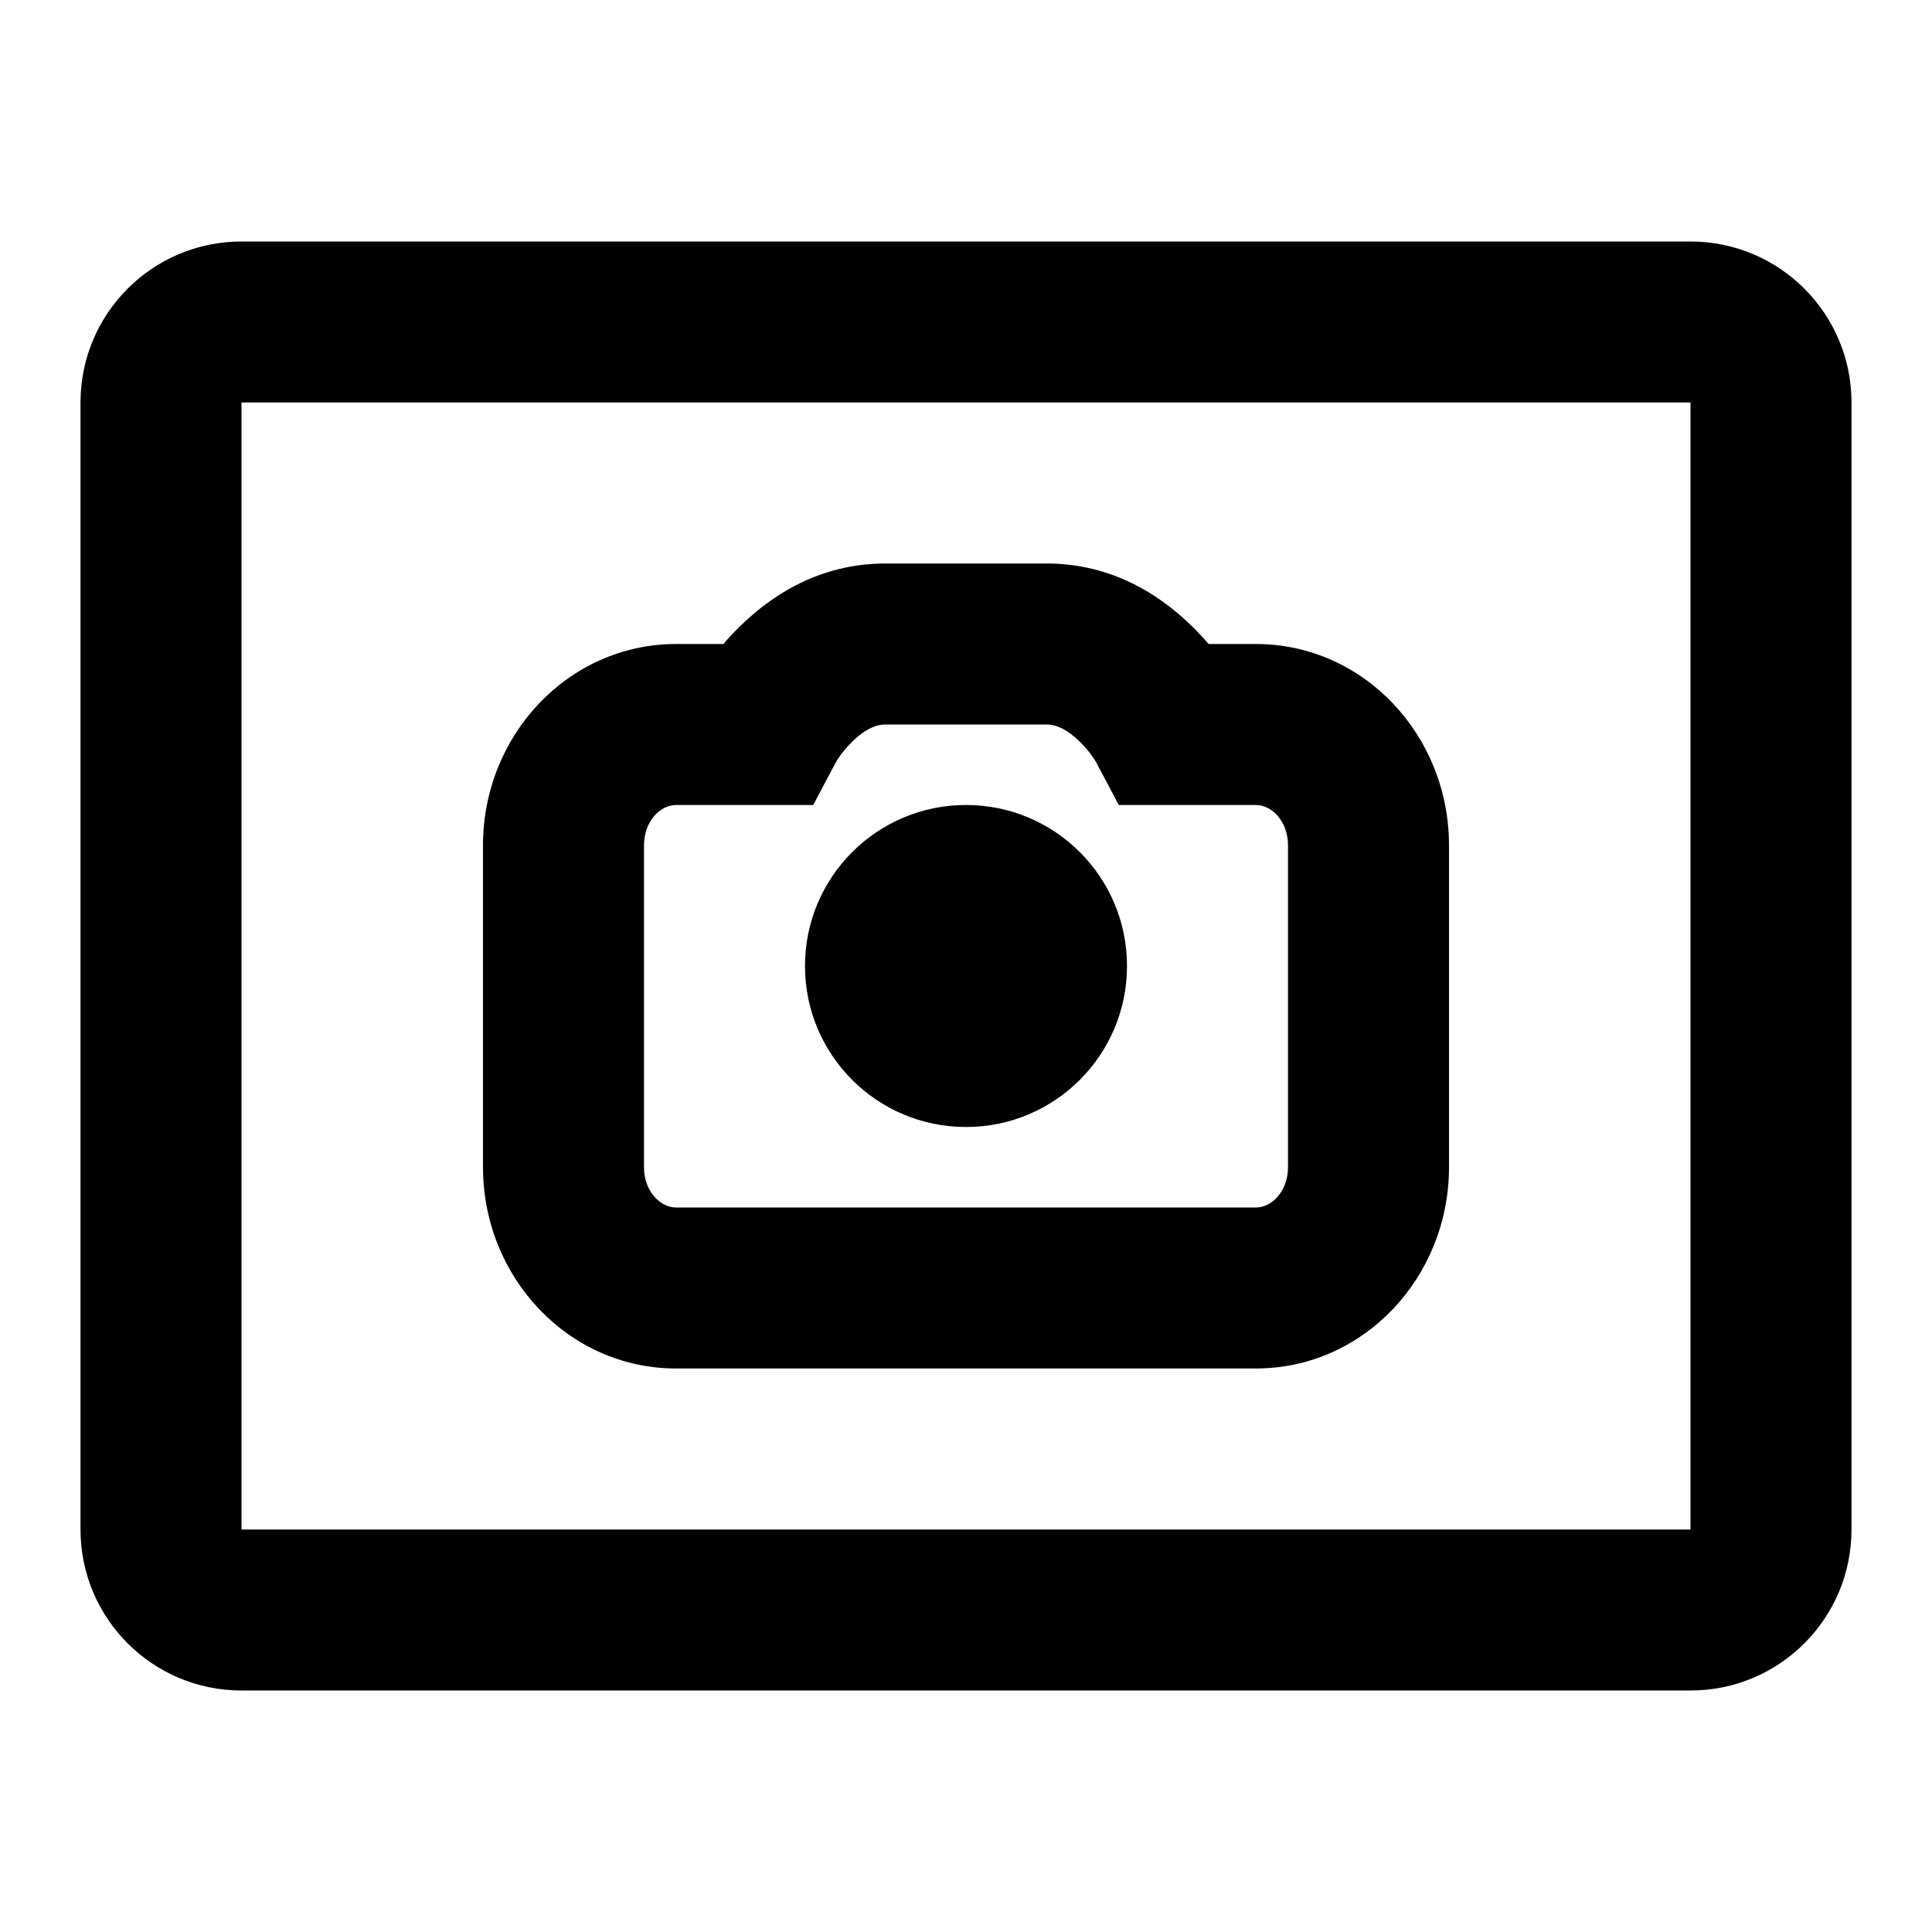
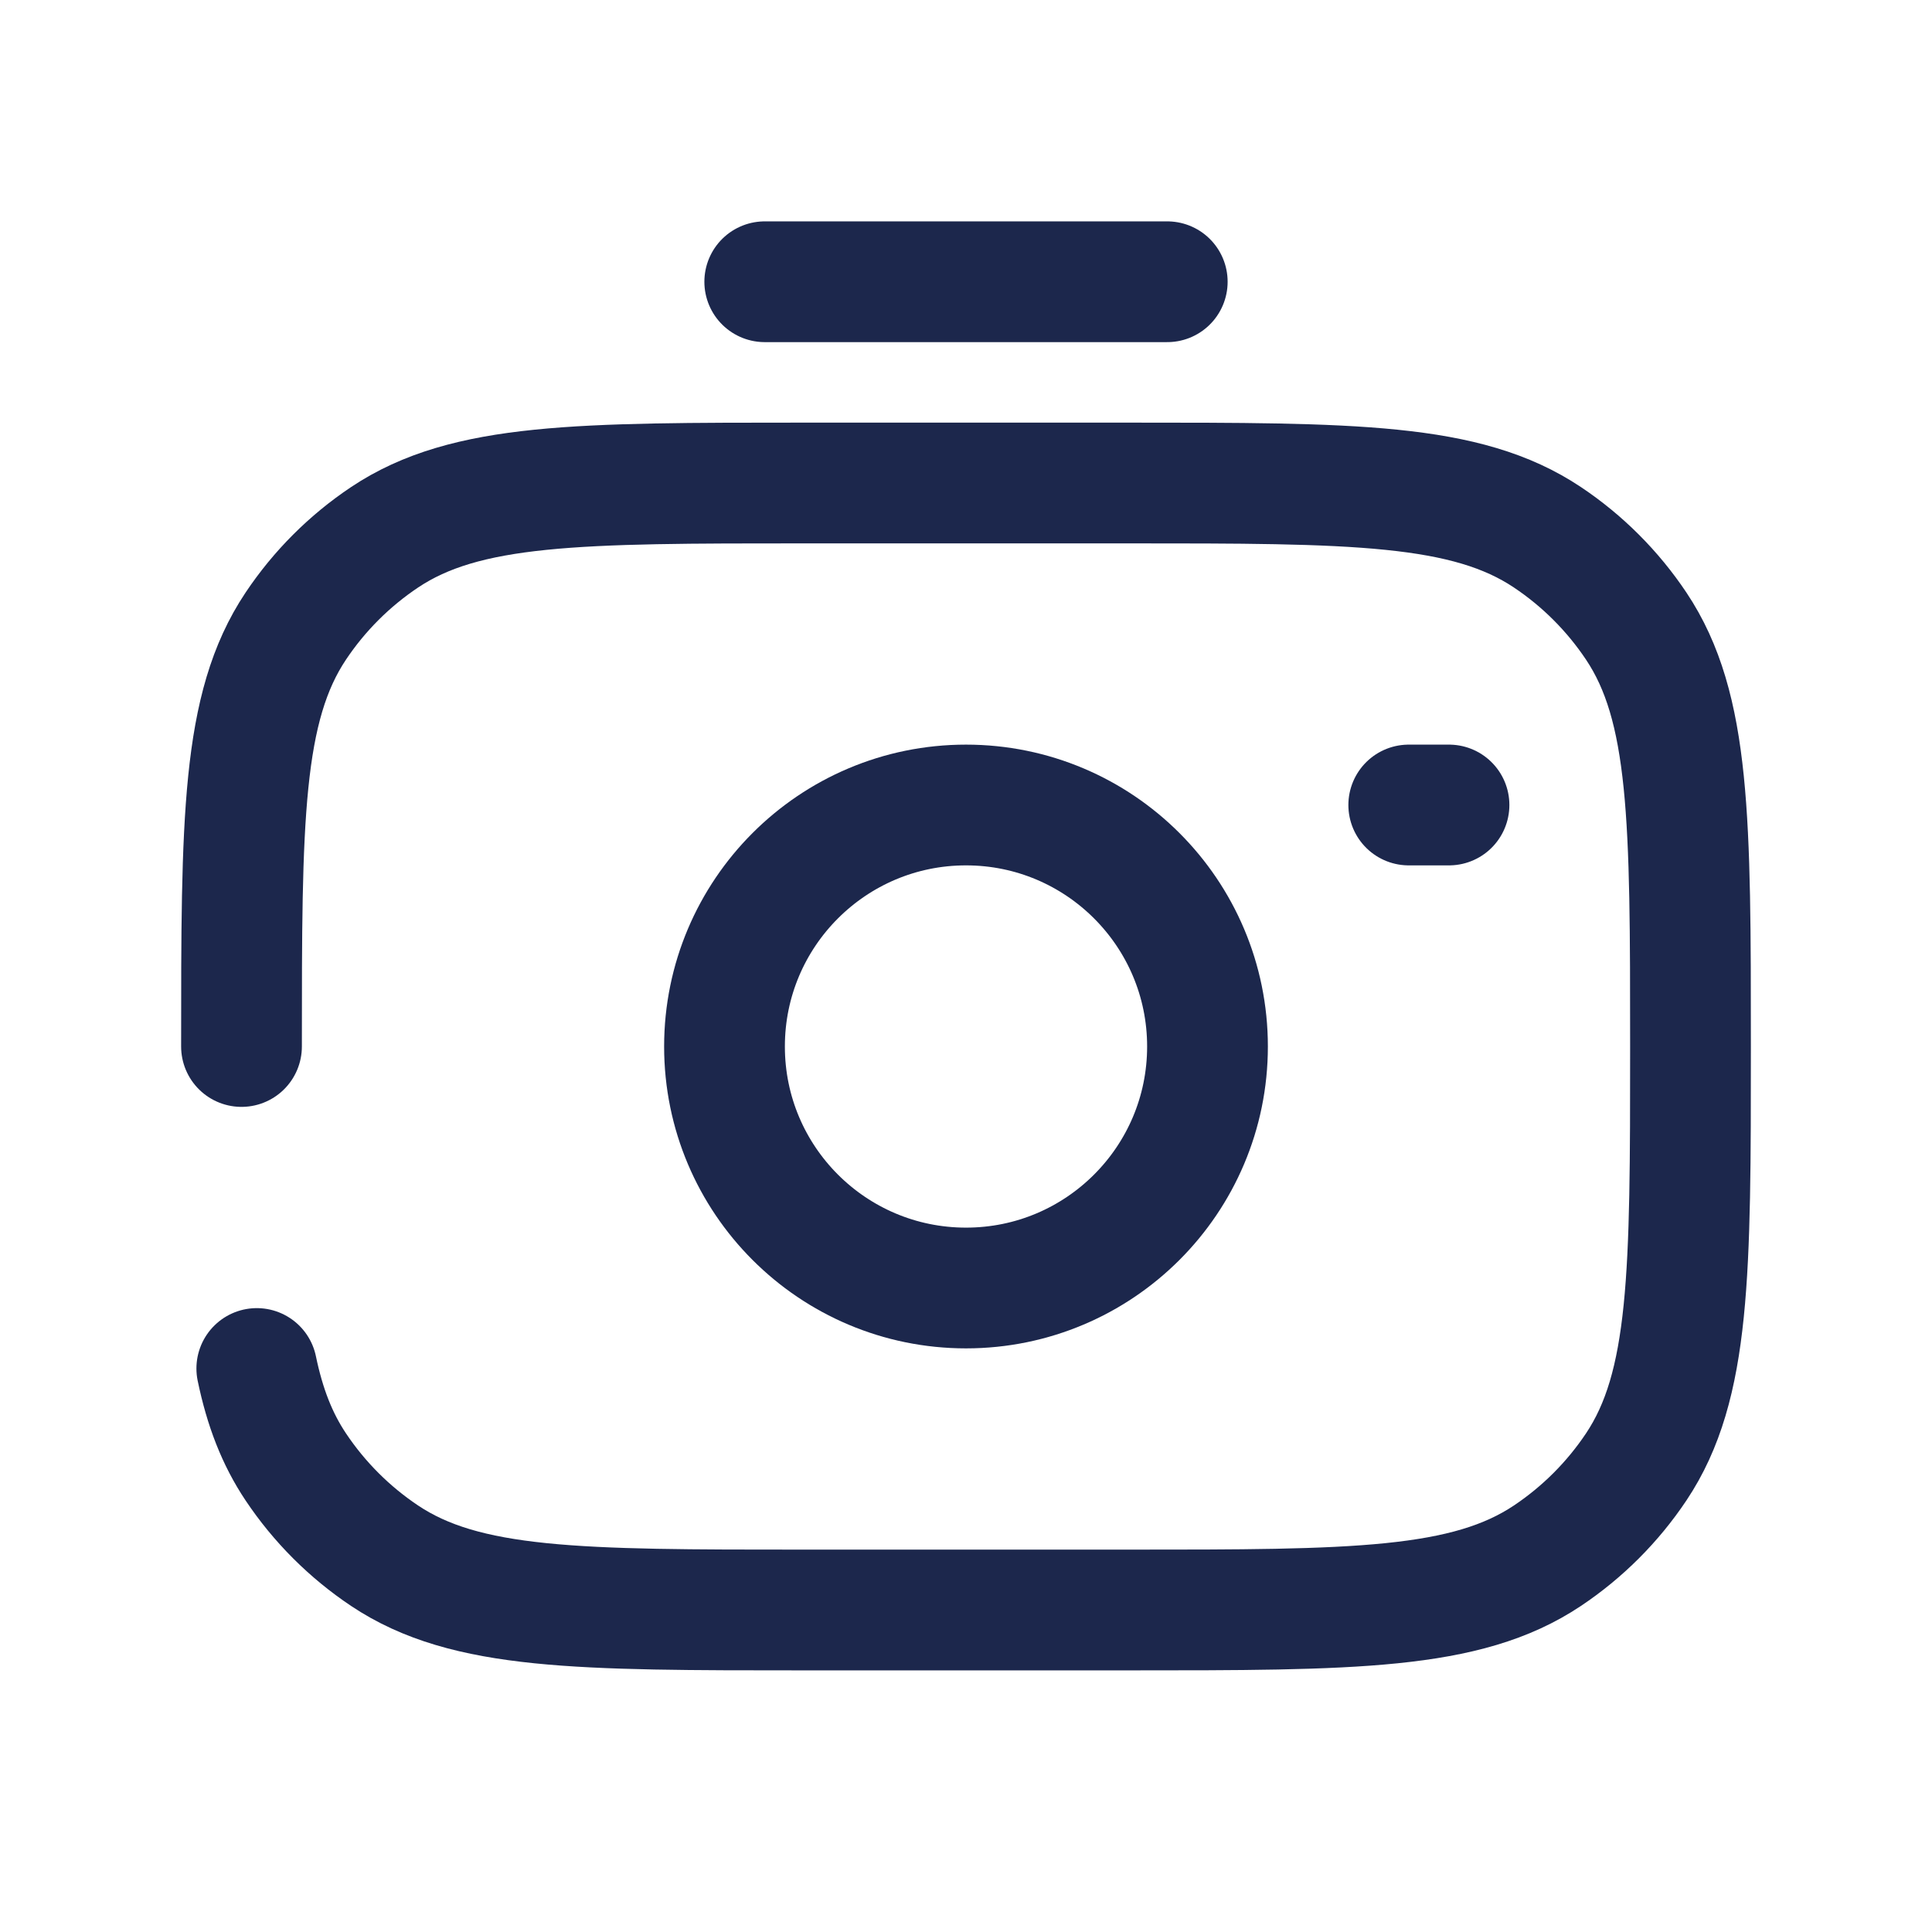
- <svg xmlns="http://www.w3.org/2000/svg" fill="#000000" width="800px" height="800px" viewBox="0 0 24 24">
-   <path fill-rule="evenodd" d="M3,21 C1.895,21 1,20.105 1,19 L1,5 C1,3.895 1.895,3 3,3 L21,3 C22.105,3 23,3.895 23,5 L23,19 C23,20.105 22.105,21 21,21 L3,21 Z M21,5 L3,5 L3,19 L21,19 L21,5 Z M9.184,7.788 C9.673,7.306 10.28,7 11,7 L13,7 C13.72,7 14.327,7.306 14.816,7.788 C14.888,7.859 14.954,7.93 15.014,8 L15.6,8 C16.941,8 18,9.134 18,10.5 L18,14.5 C18,15.866 16.941,17 15.6,17 L8.4,17 C7.059,17 6,15.866 6,14.5 L6,10.5 C6,9.134 7.059,8 8.4,8 L8.986,8 C9.046,7.93 9.112,7.859 9.184,7.788 Z M11,9 C10.871,9 10.733,9.069 10.588,9.212 C10.48,9.318 10.406,9.426 10.384,9.468 L10.102,10 L8.4,10 C8.195,10 8,10.209 8,10.5 L8,14.5 C8,14.791 8.195,15 8.4,15 L15.6,15 C15.805,15 16,14.791 16,14.5 L16,10.5 C16,10.209 15.805,10 15.6,10 L13.898,10 L13.616,9.468 C13.594,9.426 13.52,9.318 13.412,9.212 C13.267,9.069 13.129,9 13,9 L11,9 Z M12,14 C10.895,14 10,13.105 10,12 C10,10.895 10.895,10 12,10 C13.105,10 14,10.895 14,12 C14,13.105 13.105,14 12,14 Z" />
+ <svg xmlns="http://www.w3.org/2000/svg" width="800px" height="800px" viewBox="0 0 24 24" fill="none">
+   <circle cx="12" cy="13" r="3" stroke="#1C274C" stroke-width="1.5" />
+   <path d="M3 13C3 10.191 3 8.787 3.674 7.778C3.966 7.341 4.341 6.966 4.778 6.674C5.787 6 7.191 6 10 6H14C16.809 6 18.213 6 19.222 6.674C19.659 6.966 20.034 7.341 20.326 7.778C21 8.787 21 10.191 21 13C21 15.809 21 17.213 20.326 18.222C20.034 18.659 19.659 19.034 19.222 19.326C18.213 20 16.809 20 14 20H10C7.191 20 5.787 20 4.778 19.326C4.341 19.034 3.966 18.659 3.674 18.222C3.442 17.875 3.29 17.482 3.19 17" stroke="#1C274C" stroke-width="1.5" stroke-linecap="round" />
+   <path d="M18 10H17.5" stroke="#1C274C" stroke-width="1.5" stroke-linecap="round" />
+   <path d="M14.5 3.5H9.5" stroke="#1C274C" stroke-width="1.5" stroke-linecap="round" />
</svg>
